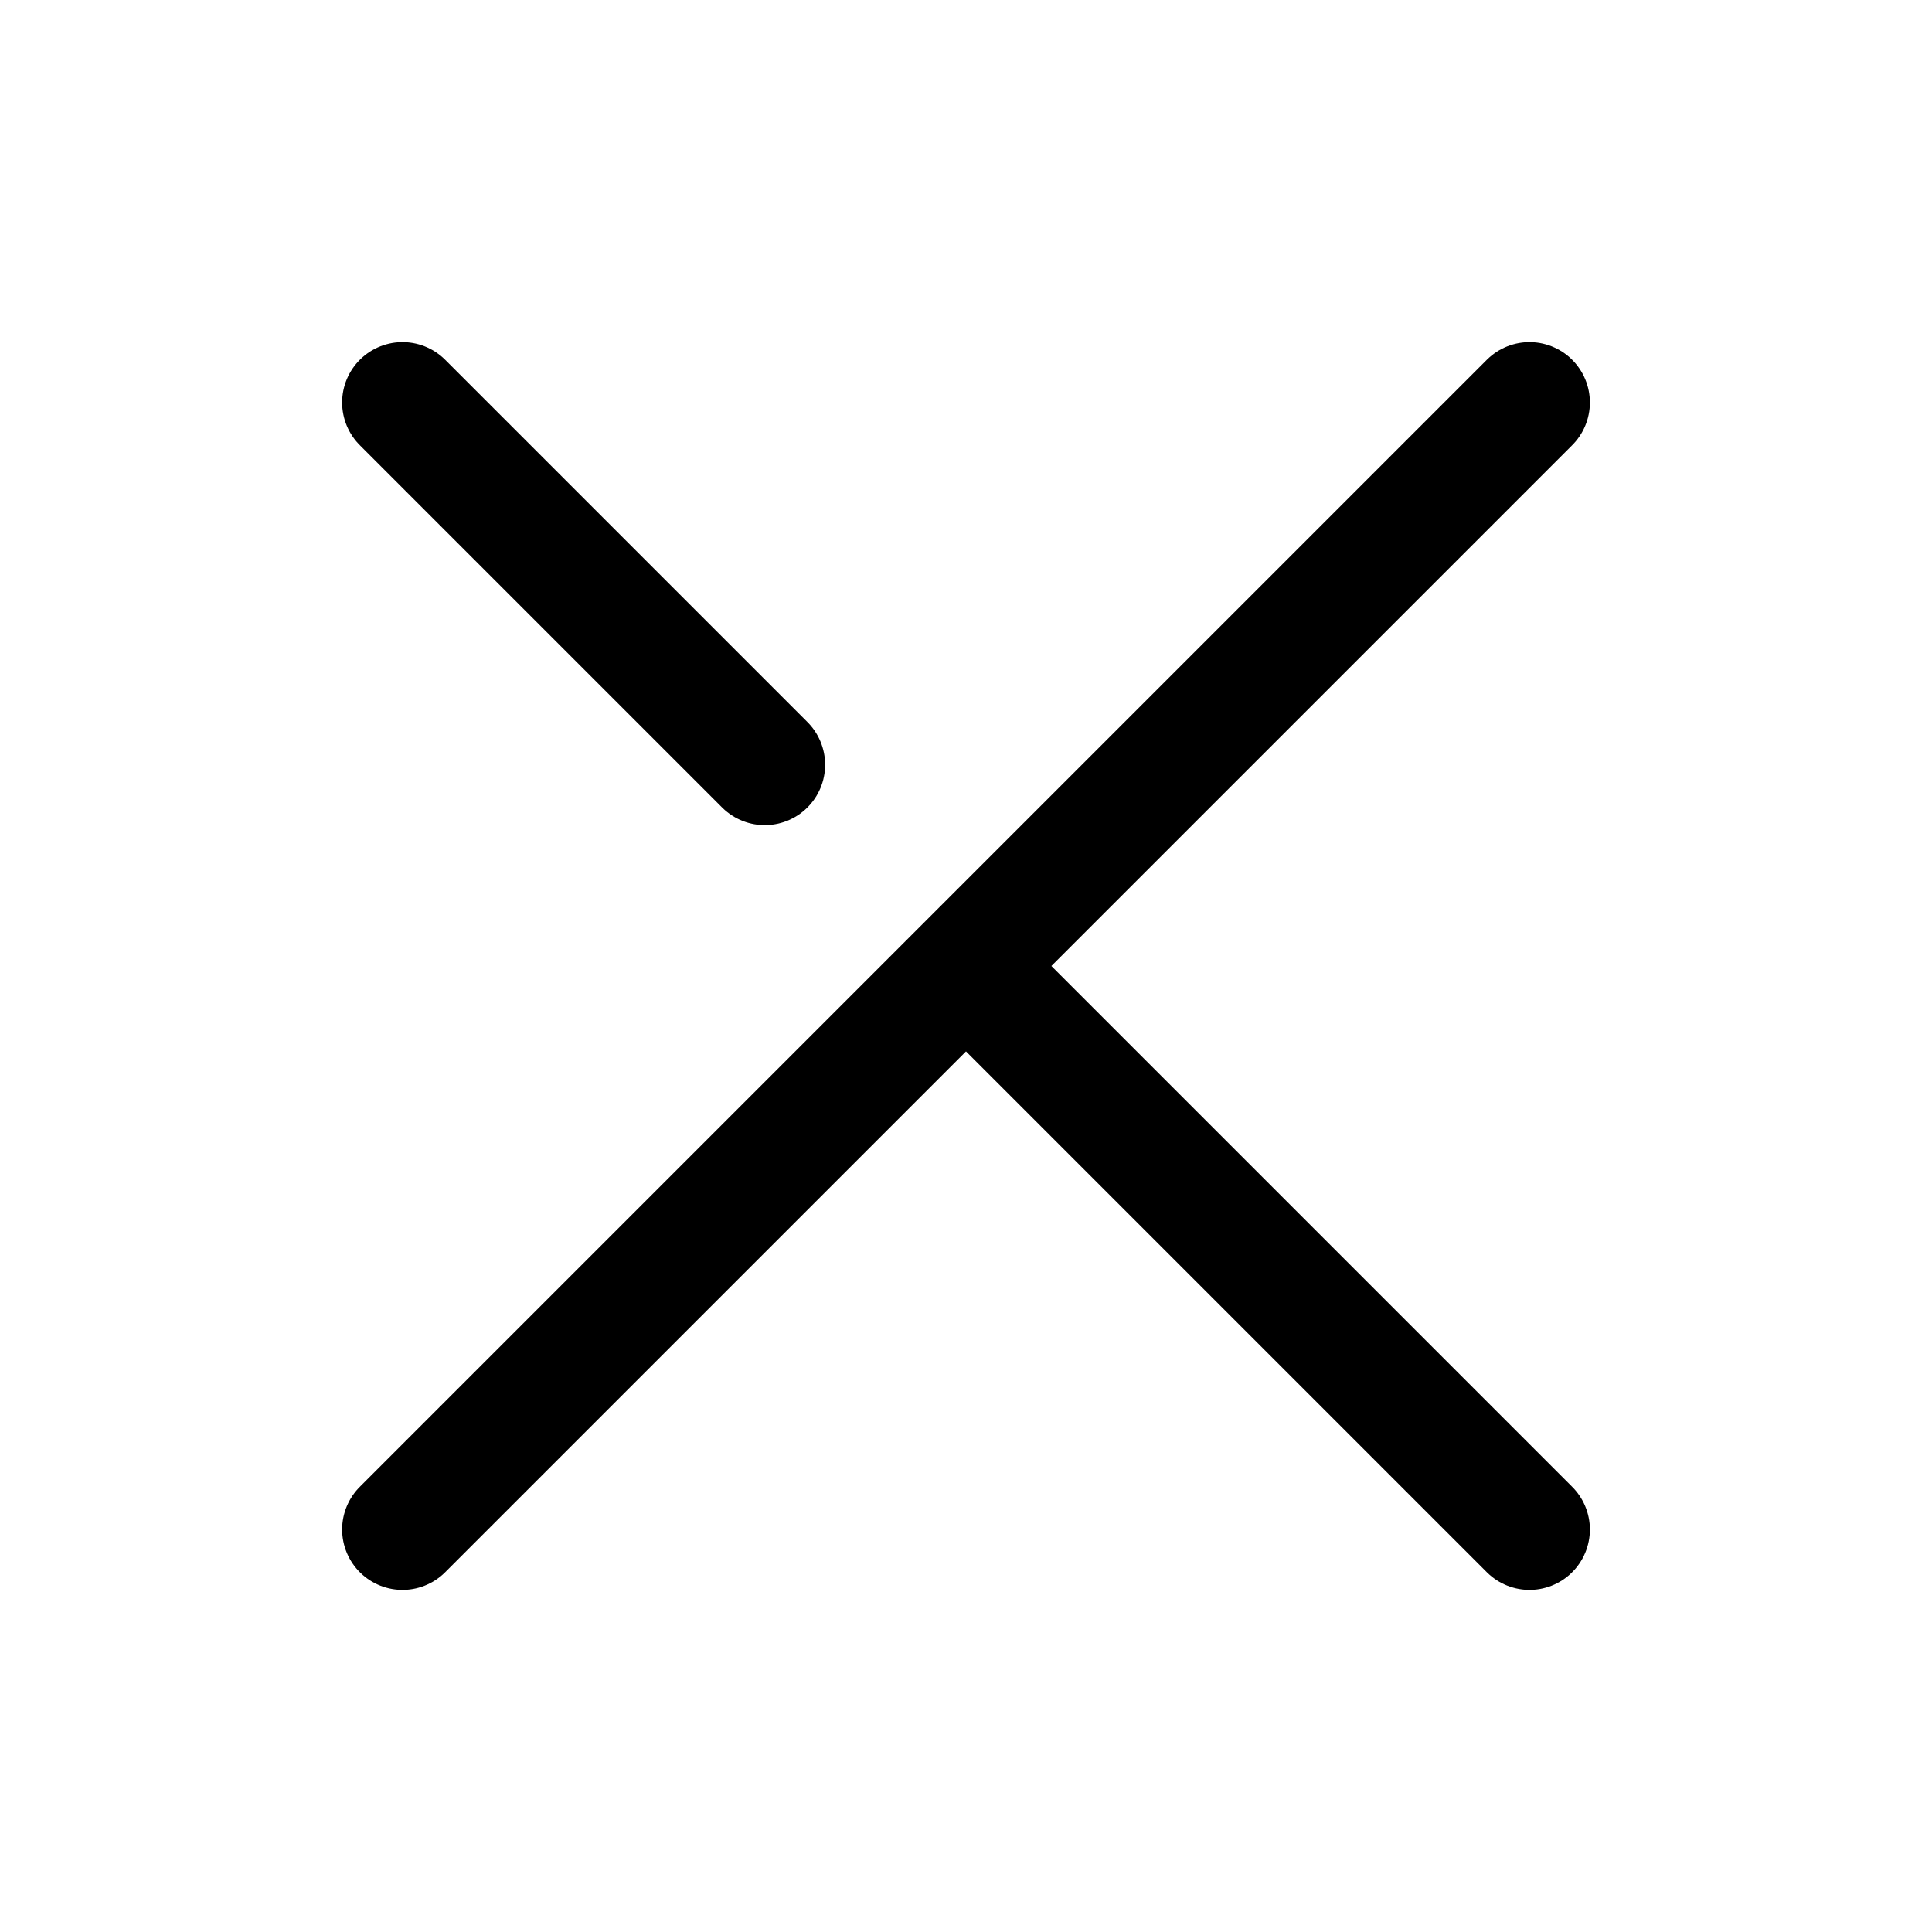
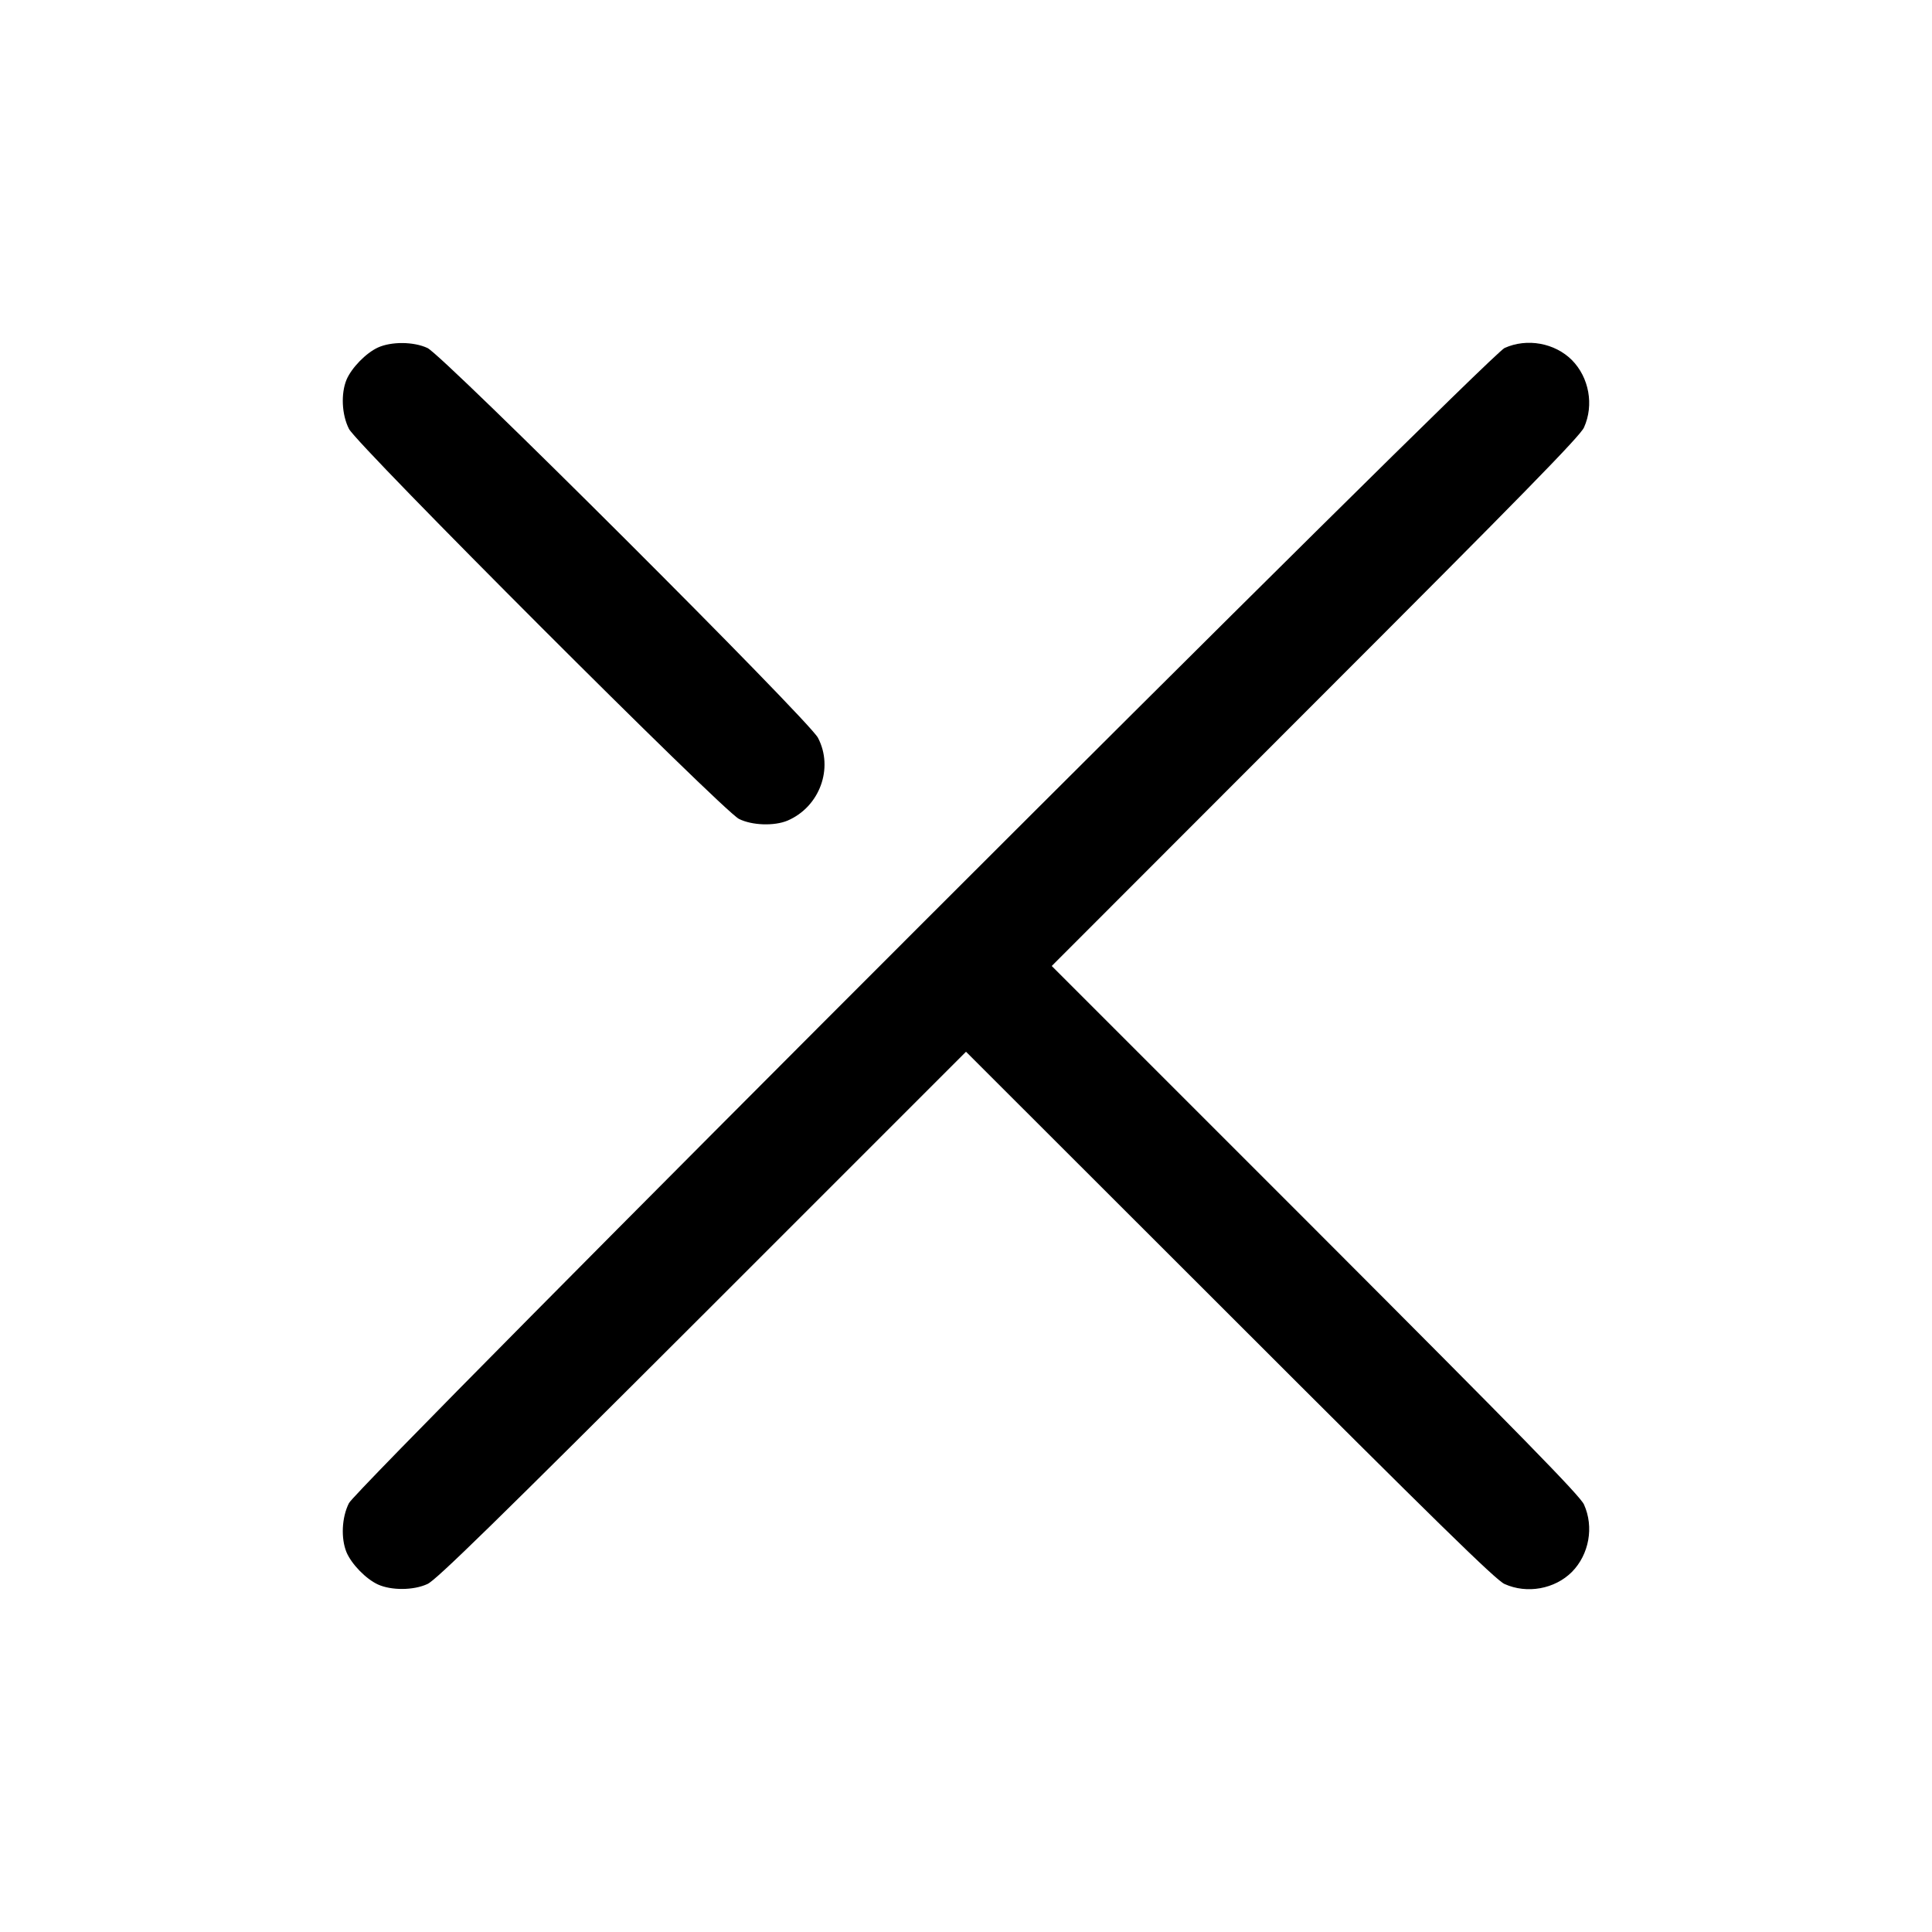
- <svg xmlns="http://www.w3.org/2000/svg" width="800px" height="800px" viewBox="0 0 24 24" fill="none">
-   <path d="M19 5L5 19M5 5L9.5 9.5M12 12L19 19" stroke="#000000" stroke-width="1.5" stroke-linecap="round" stroke-linejoin="round" />
+ <svg xmlns="http://www.w3.org/2000/svg" version="1.0" width="800pt" height="800pt" viewBox="0 0 800 800" preserveAspectRatio="xMidYMid meet">
+   <g transform="translate(0,800) scale(0.1,-0.1)" fill="#000000" stroke="none">
+     <path d="M1565 6561 c-50 -23 -109 -84 -130 -133 -24 -58 -20 -145 10 -204 34 -67 1547 -1581 1615 -1615 54 -27 146 -30 201 -7 133 57 192 217 126 343 -38 73 -1553 1585 -1617 1614 -58 27 -150 27 -205 2z" />
+     <path d="M6230 6559 c-66 -29 -4749 -4711 -4785 -4783 -30 -59 -34 -146 -10 -204 21 -49 80 -110 130 -133 55 -25 147 -25 205 2 35 15 286 261 1138 1112 l1092 1092 1093 -1092 c851 -851 1102 -1097 1137 -1112 93 -42 208 -21 279 50 71 72 92 186 50 279 -15 35 -261 286 -1112 1138 l-1092 1092 1092 1093 c851 851 1097 1102 1112 1137 42 93 21 207 -50 279 -71 71 -186 92 -279 50z" />
+   </g>
</svg>
